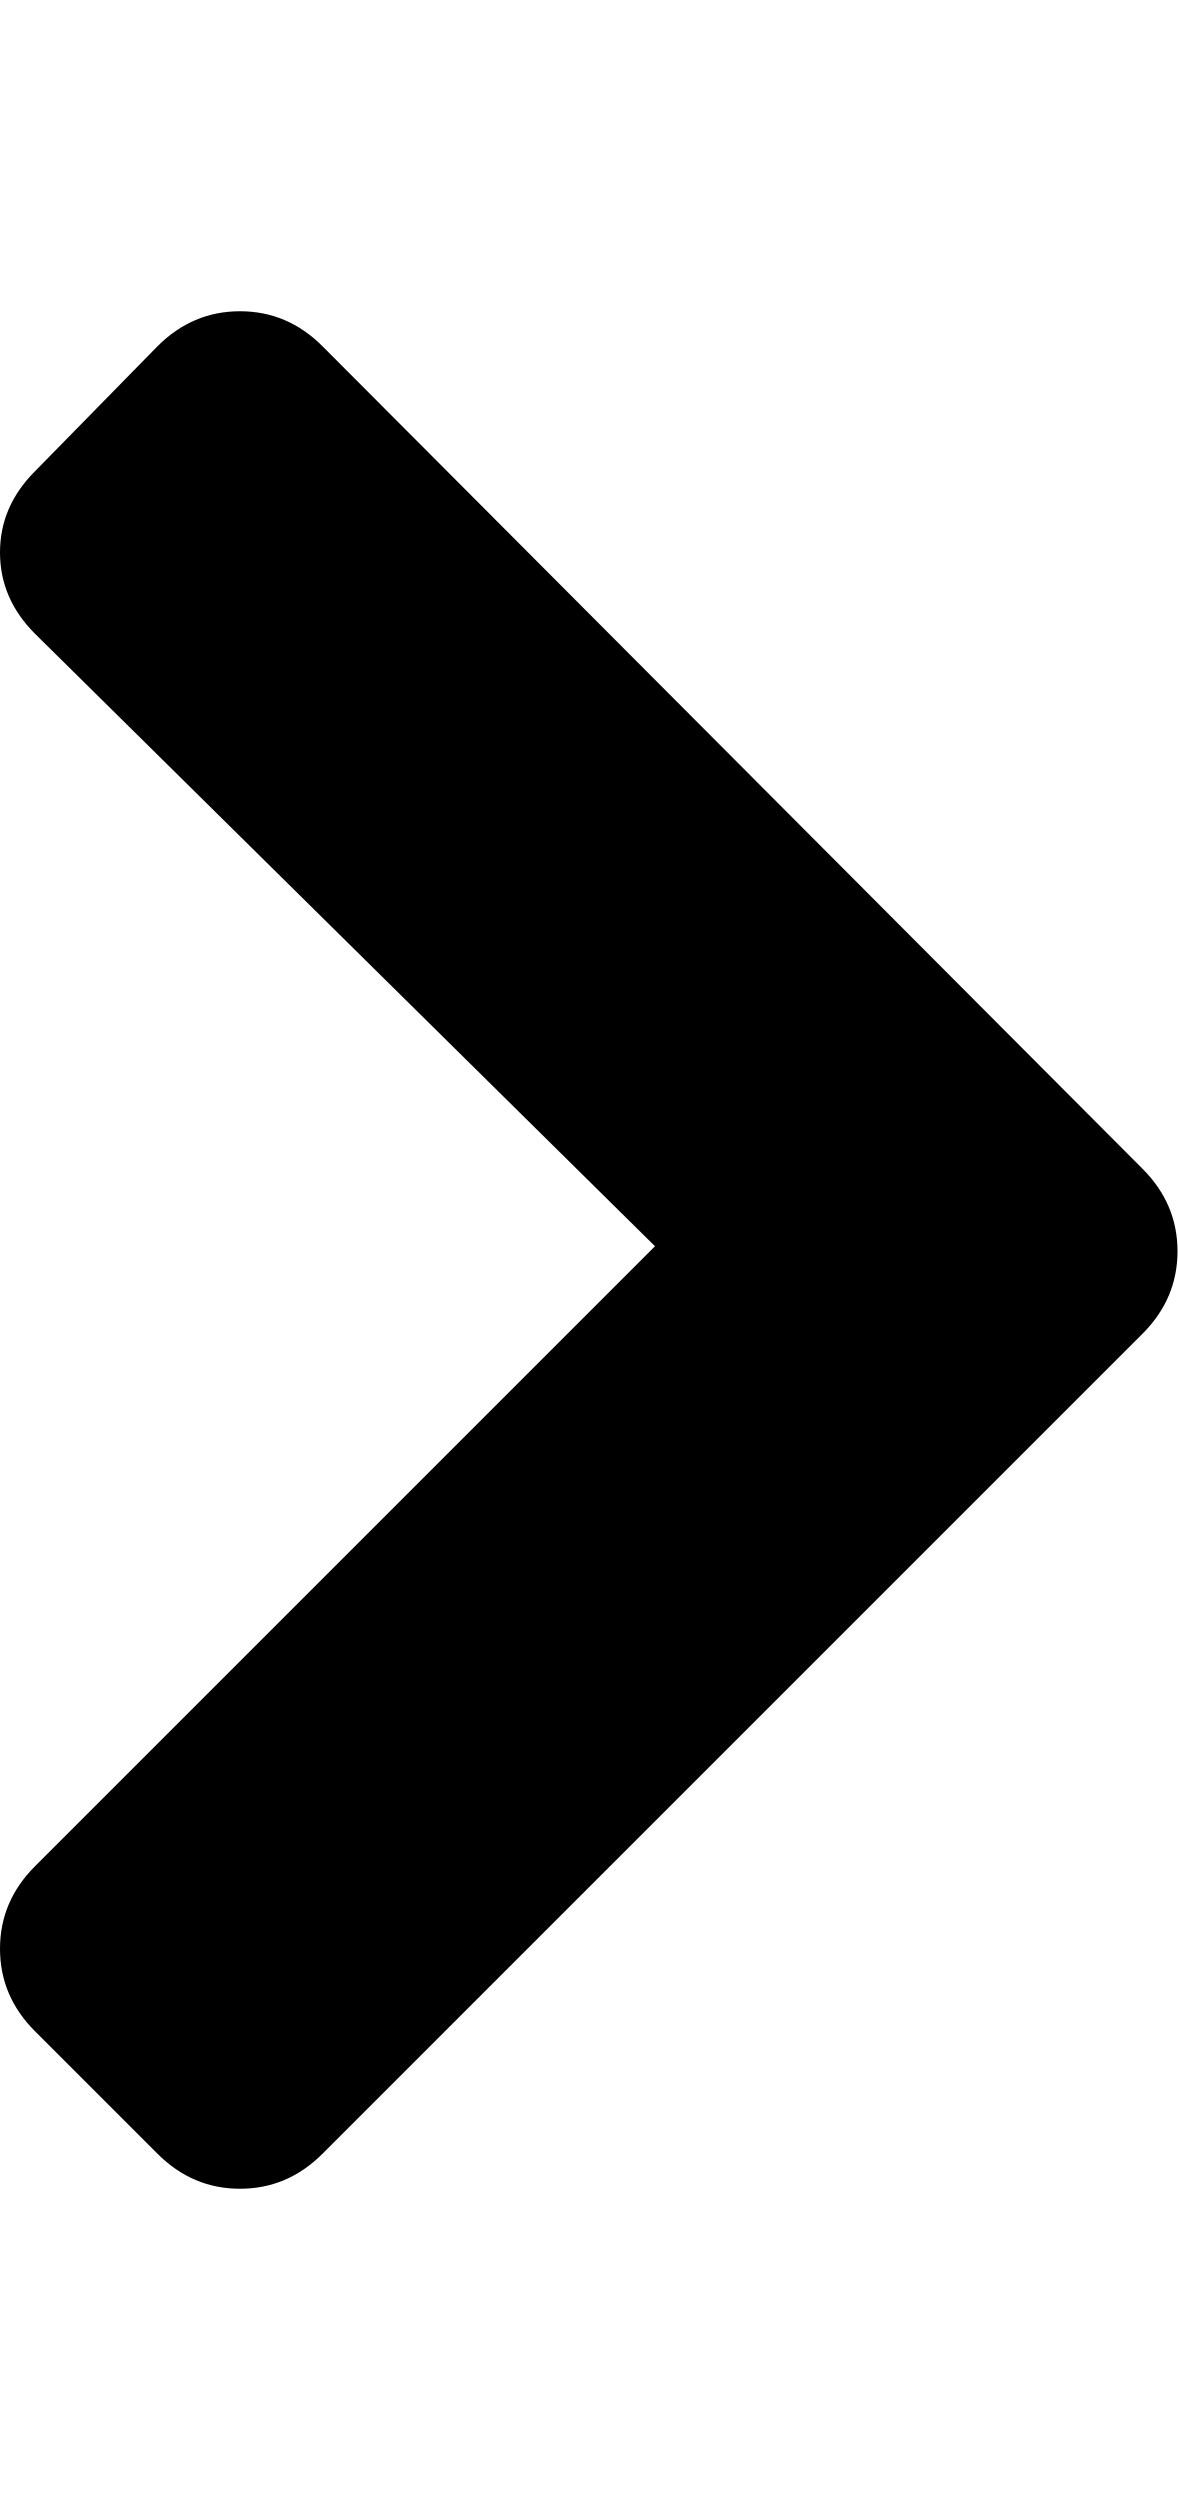
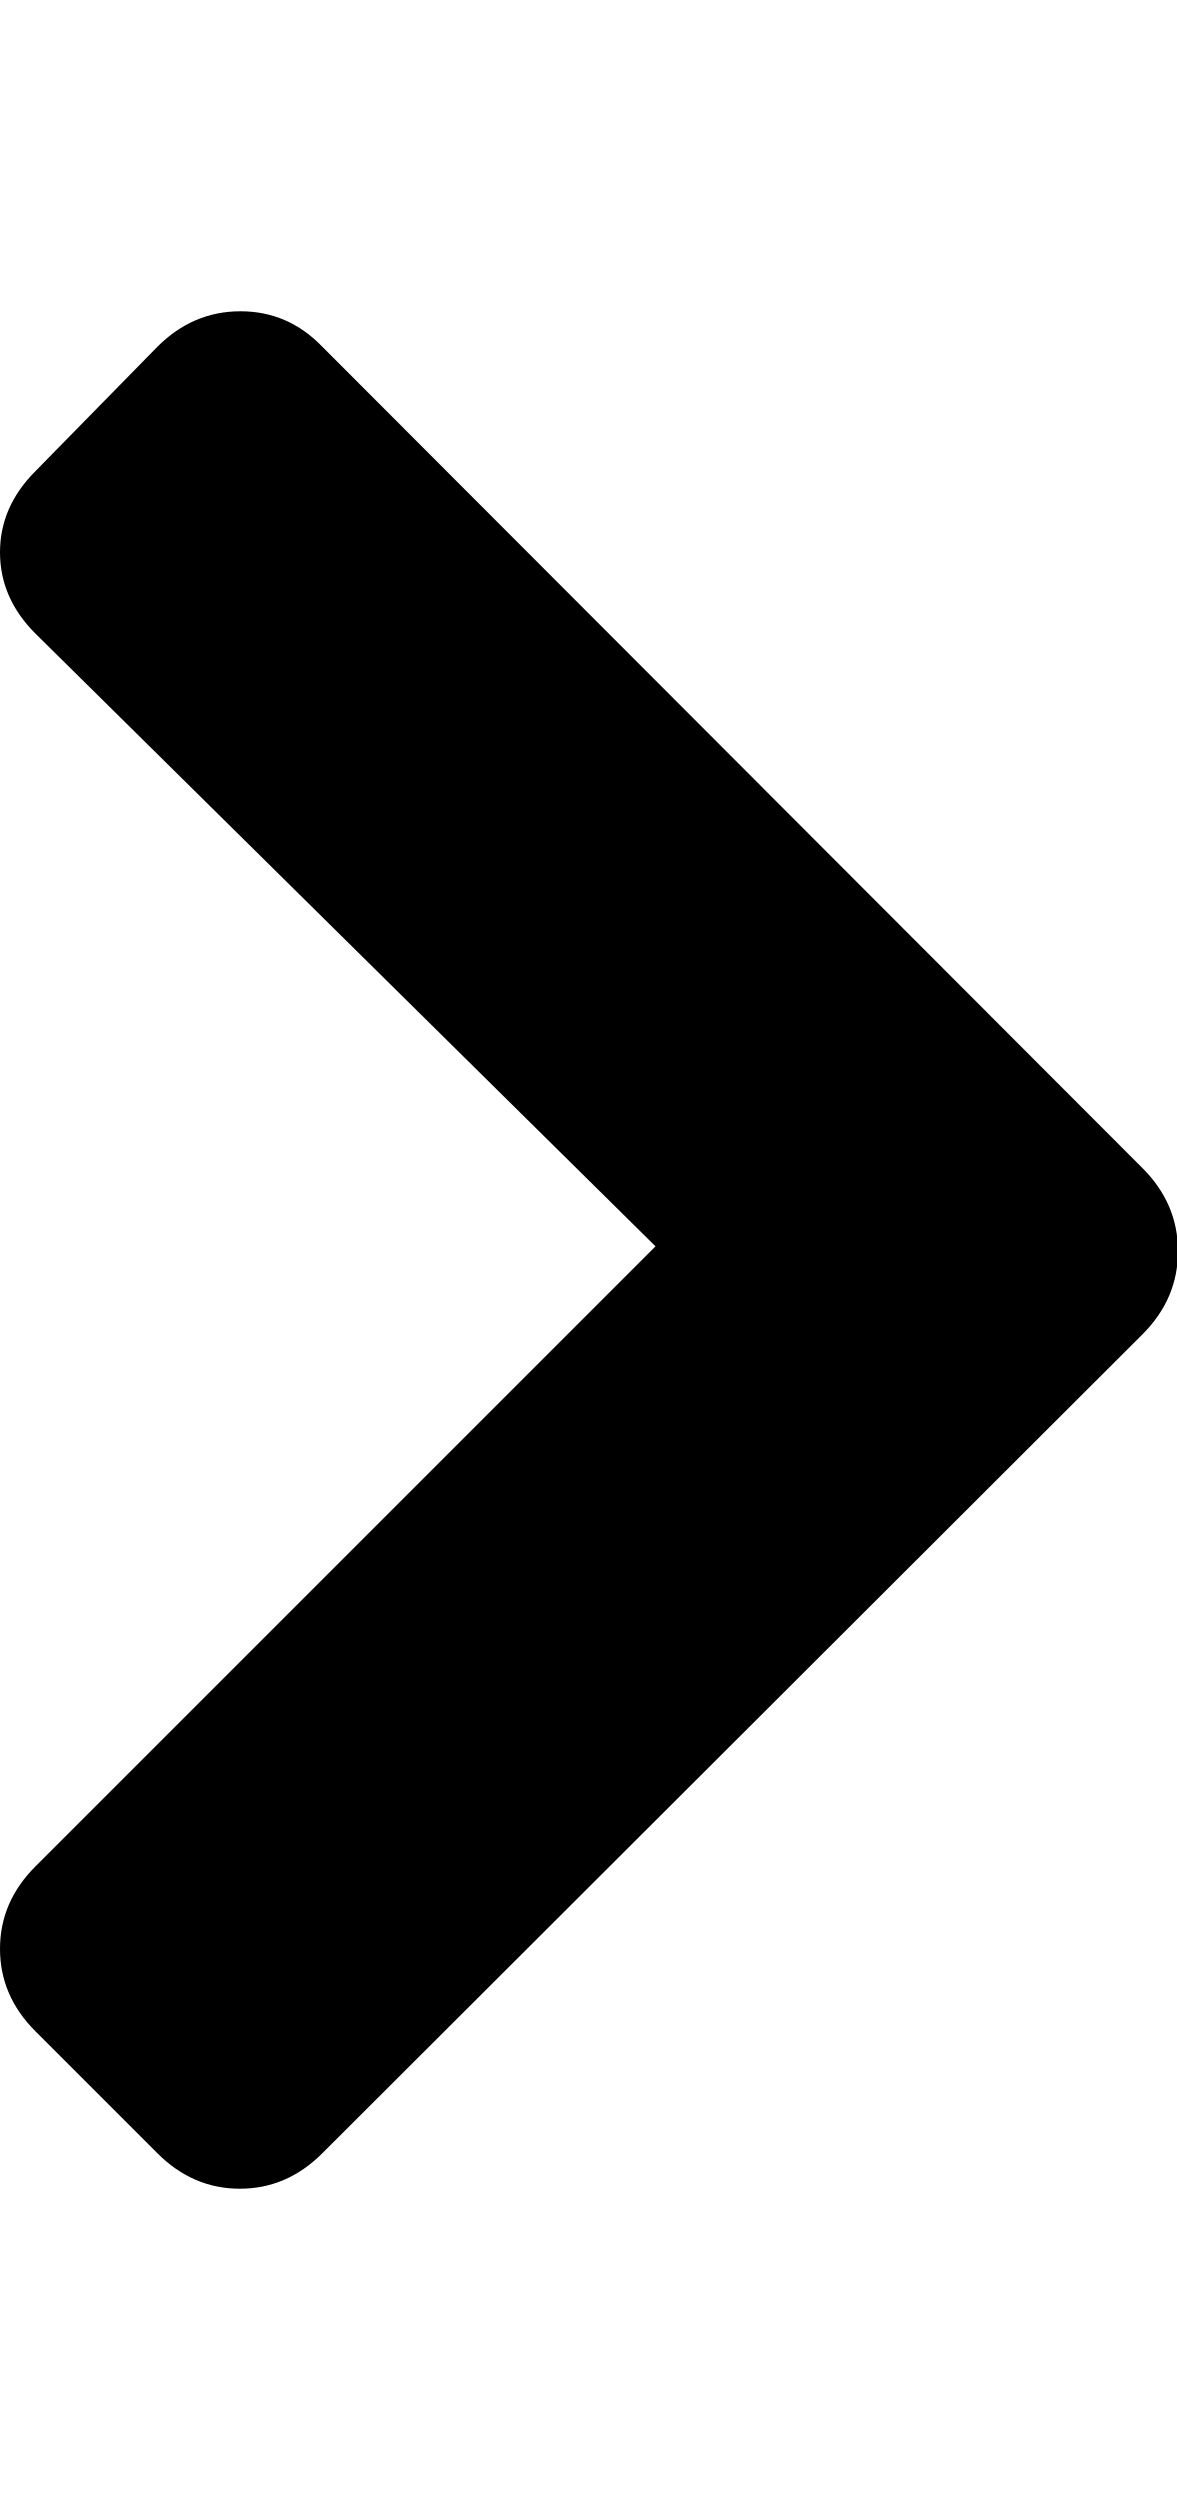
- <svg xmlns="http://www.w3.org/2000/svg" height="1000px" width="471px">
+ <svg xmlns="http://www.w3.org/2000/svg" height="1000px" width="470.703px">
  <g>
-     <path d="M0 779.5c0 -12.667 4.667 -23.667 14 -33c0 0 248 -248 248 -248c0 0 -248 -245 -248 -245c-9.333 -9.333 -14 -20.167 -14 -32.5c0 -12.333 4.667 -23.167 14 -32.5c0 0 49 -50 49 -50c9.333 -9.333 20.333 -14 33 -14c12.667 0 23.667 4.667 33 14c0 0 328 329 328 329c9.333 9.333 14 20.333 14 33c0 12.667 -4.667 23.667 -14 33c0 0 -328 328 -328 328c-9.333 9.333 -20.333 14 -33 14c-12.667 0 -23.667 -4.667 -33 -14c0 0 -49 -49 -49 -49c-9.333 -9.333 -14 -20.333 -14 -33c0 0 0 0 0 0" />
+     <path d="M0 779.541c0 -12.533 4.72 -23.519 14.16 -32.959c0 0 248.047 -248.047 248.047 -248.047c0 0 -248.047 -245.117 -248.047 -245.117c-9.44 -9.44 -14.16 -20.264 -14.16 -32.471c0 -12.207 4.72 -23.03 14.16 -32.47c0 0 48.828 -49.805 48.828 -49.805c9.44 -9.44 20.508 -14.16 33.203 -14.16c12.696 0 23.601 4.72 32.715 14.16c0 0 328.125 328.613 328.125 328.613c9.44 9.44 14.16 20.508 14.16 33.203c0 12.696 -4.72 23.763 -14.16 33.203c0 0 -328.125 327.637 -328.125 327.637c-9.44 9.44 -20.426 14.16 -32.959 14.16c-12.532 0 -23.519 -4.72 -32.959 -14.16c0 0 -48.828 -48.828 -48.828 -48.828c-9.44 -9.44 -14.16 -20.426 -14.16 -32.959c0 0 0 0 0 0" />
  </g>
</svg>
